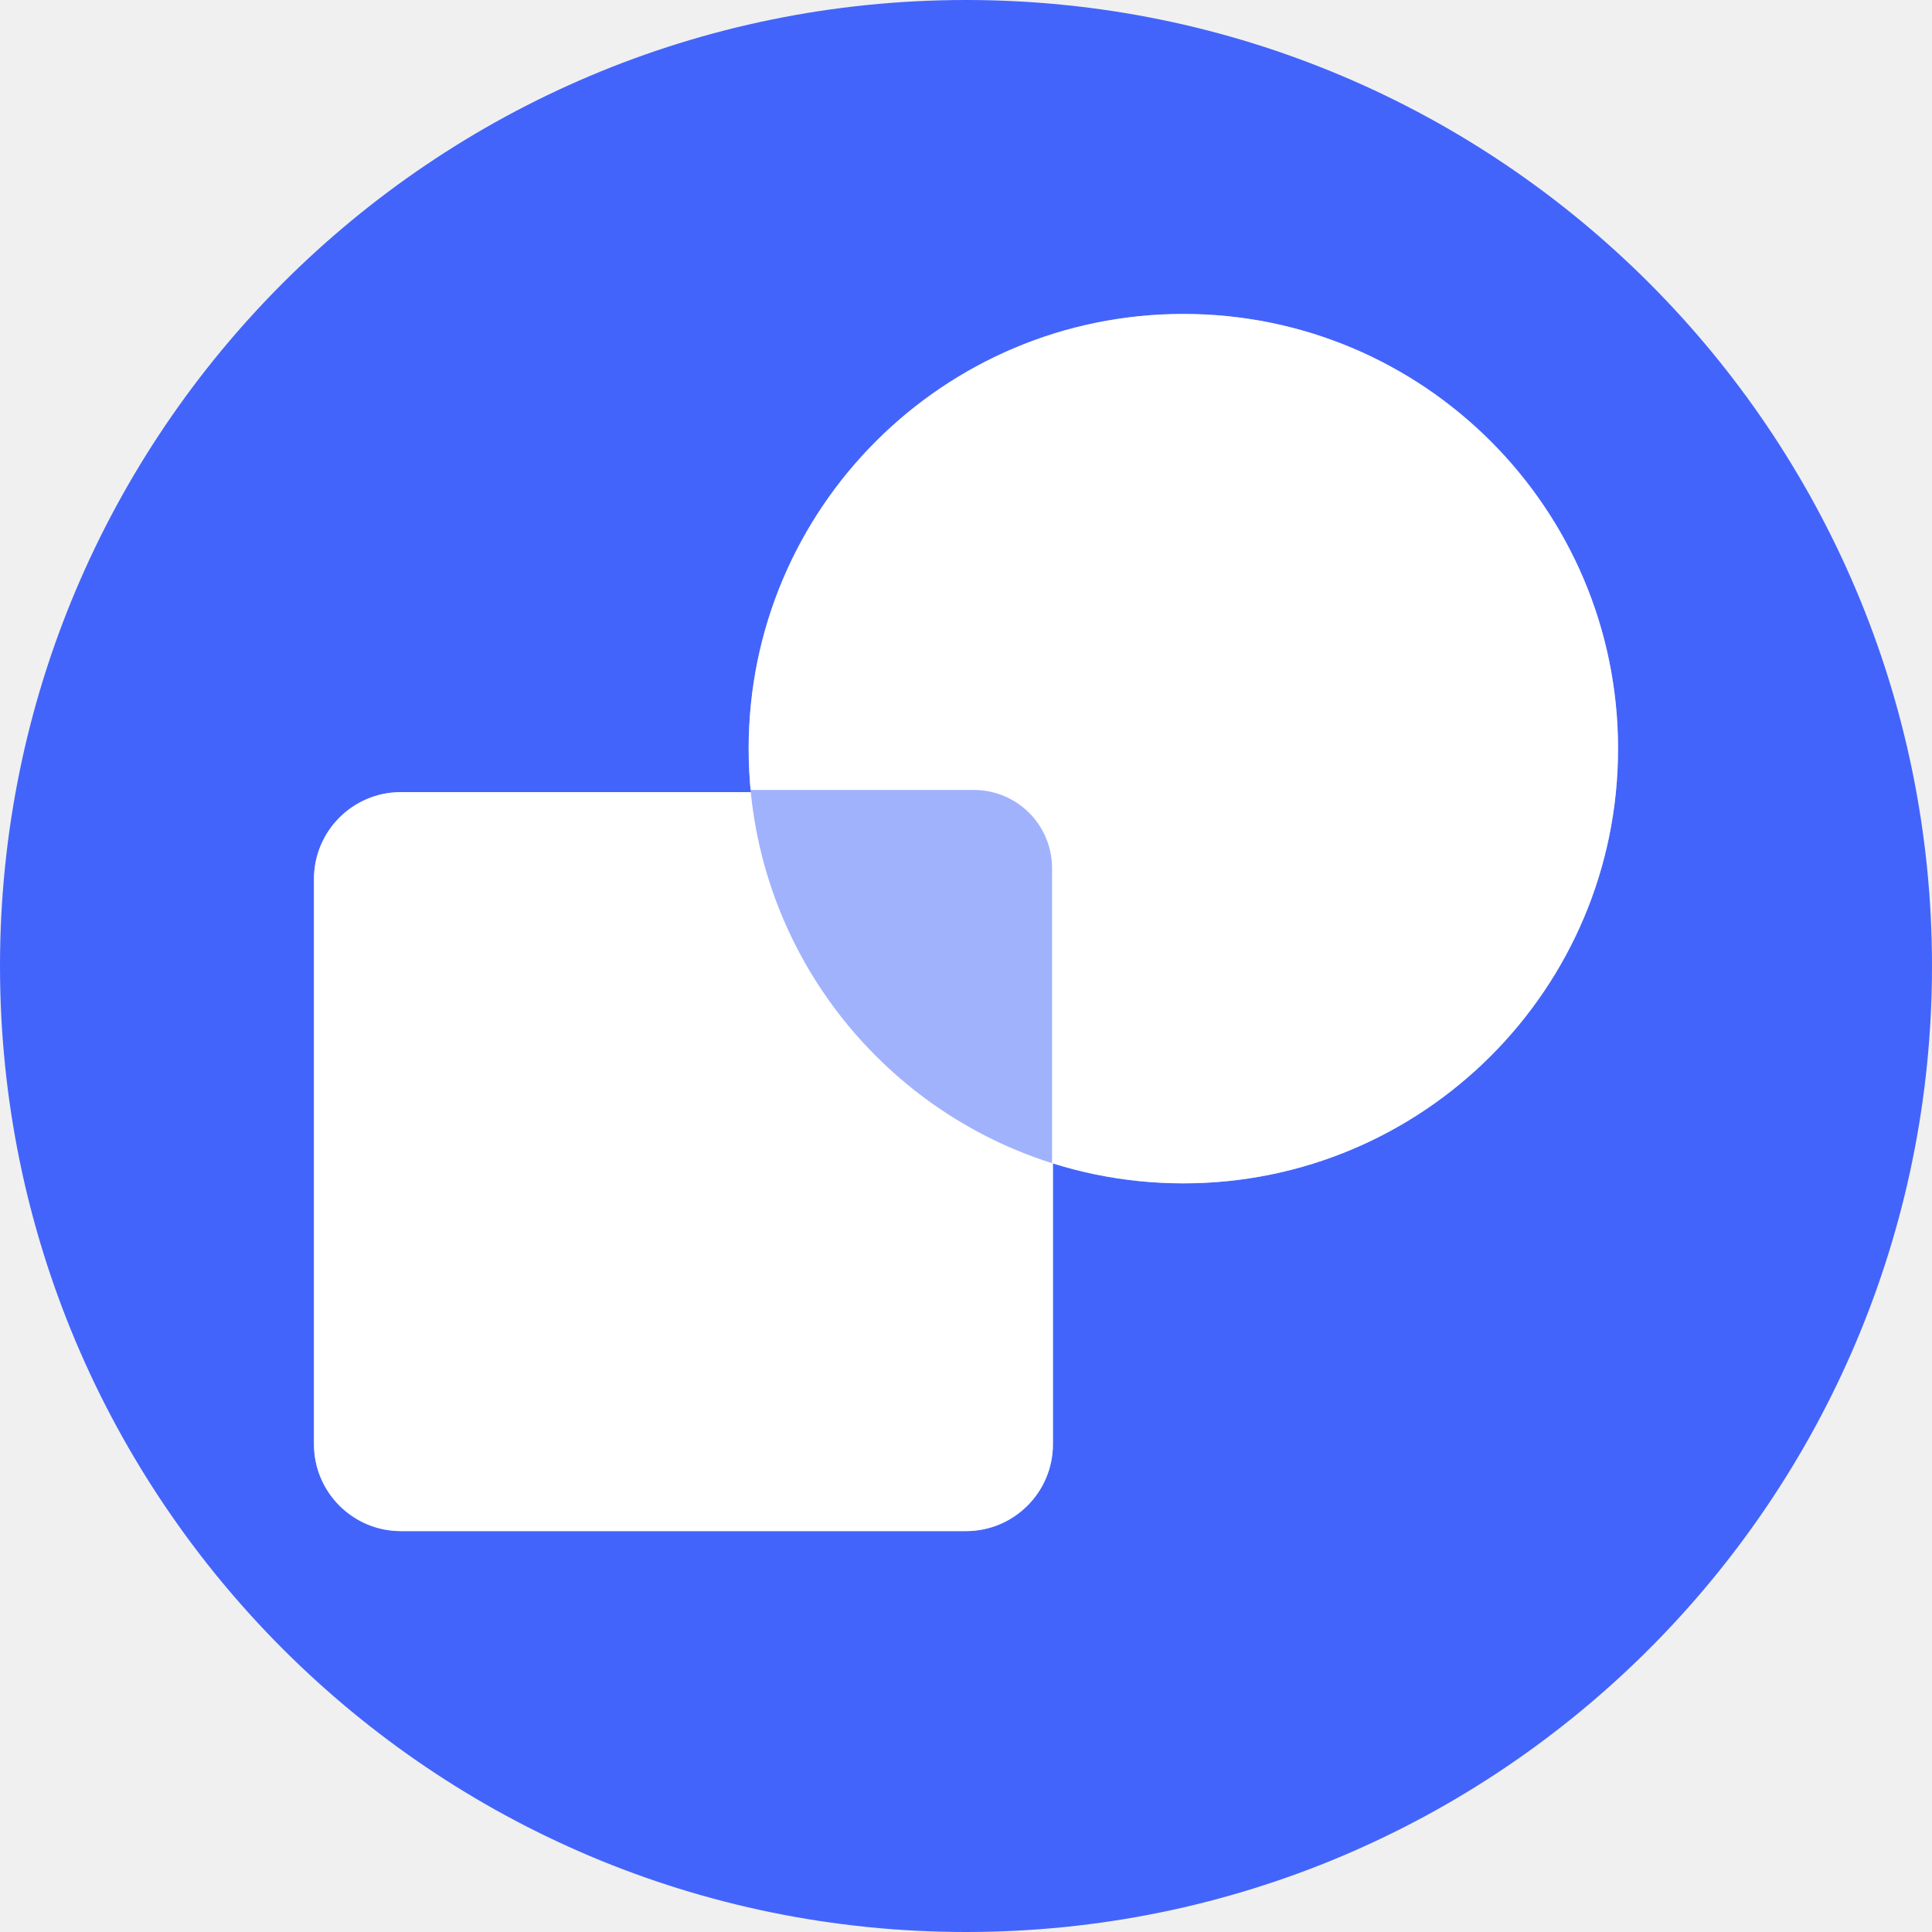
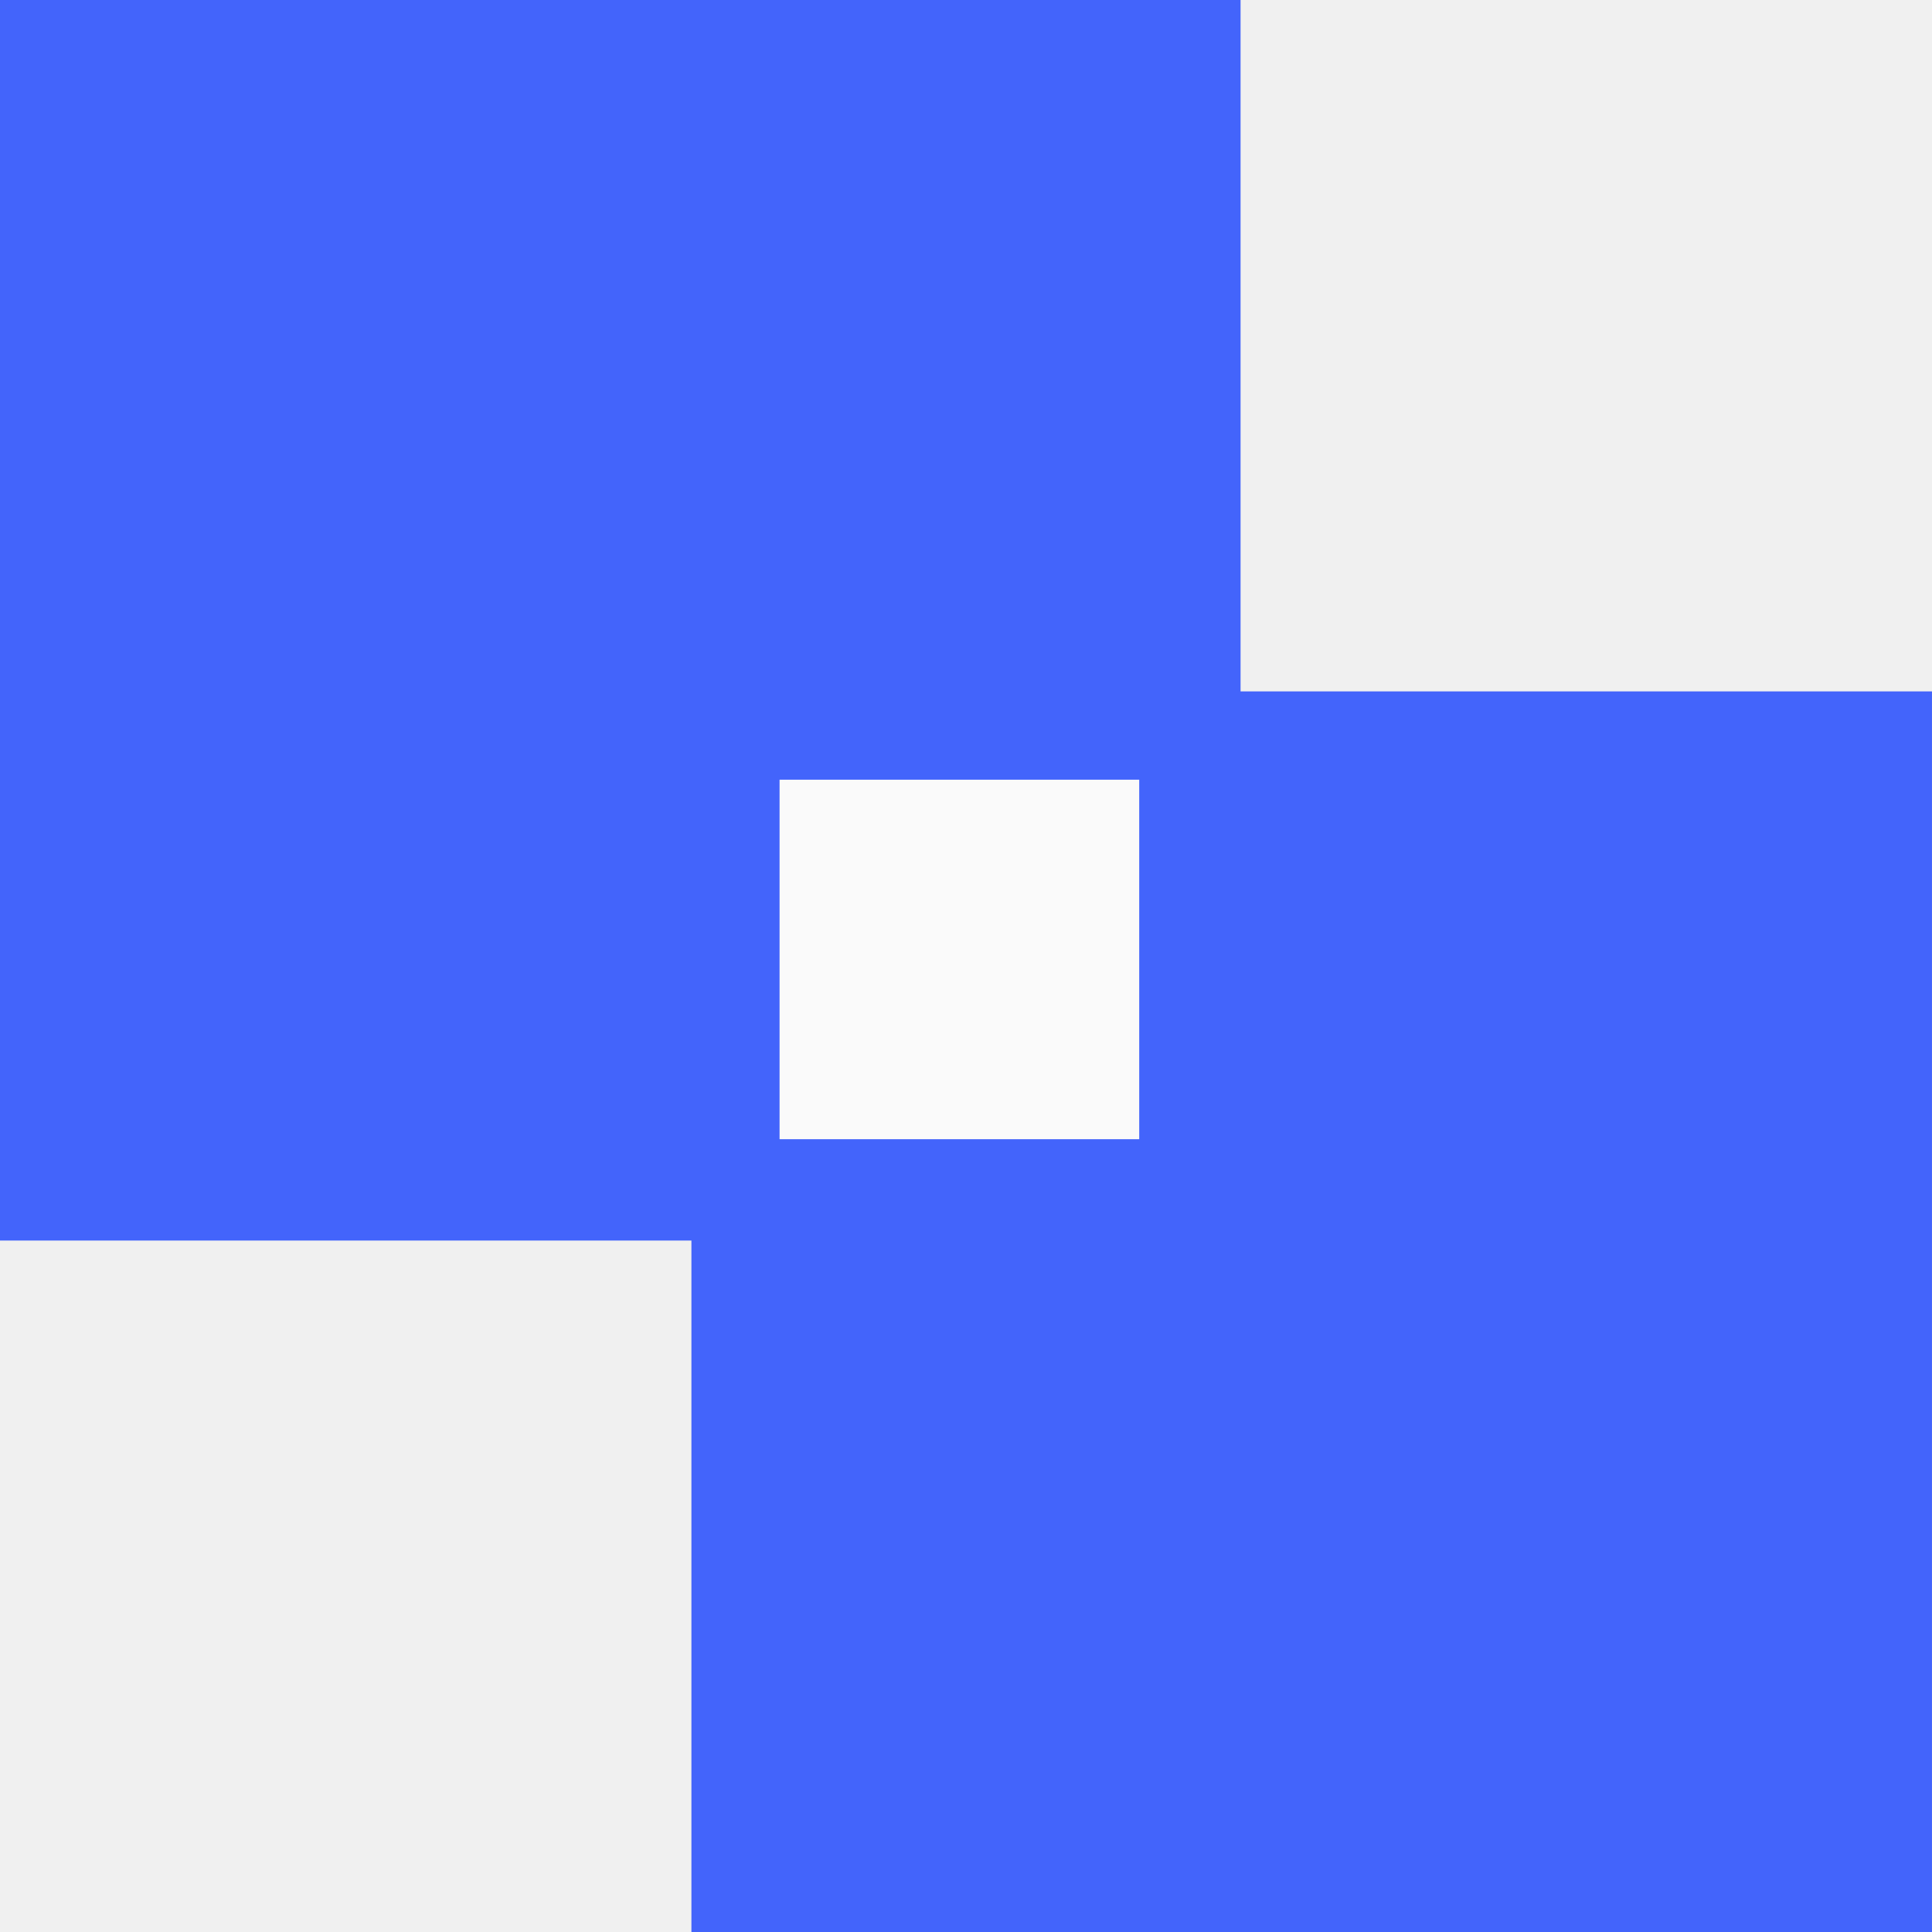
- <svg xmlns="http://www.w3.org/2000/svg" width="20px" height="20px" viewBox="0 0 20 20" version="1.1">
-   <defs />
-   <mask id="myMask">
-     <rect x="0" y="0" width="20" height="20" fill="white" />
-     <g id="copy" transform="translate(0, 0)">
-       <g transform="translate(1, 1) scale(0.9)">
-         <rect x="2.6" y="7.75" width="8.5" height="8.5" rx="1" fill="black" />
-       </g>
-     </g>
-   </mask>
-   <mask id="myMask2">
-     <rect x="0" y="0" width="20" height="20" fill="white" />
-     <g id="copy" transform="translate(0, 0)">
-       <g transform="translate(0, 0)">
-         <circle cx="12.5" cy="7.5" r="5" fill="black" />
-       </g>
-     </g>
-   </mask>
-   <g id="Page-1" stroke="none" stroke-width="1" fill="none" fill-rule="evenodd">
-     <g id="copy-v2">
-       <g id="copy" transform="translate(0, 0)">
-         <circle cx="10" cy="10" r="10" fill="#4364fb" />
-         <g id="copy" transform="translate(1, 1) scale(0.9)">
-           <rect x="2.5" y="8" width="8.5" height="8.5" rx="1" fill="#ffffff80" />
-           <circle cx="12.5" cy="7.5" r="5" fill="#4364fb" />
-           <circle cx="12.5" cy="7.5" r="5" fill="#ffffff80" />
-           <circle cx="12.5" cy="7.5" r="5" fill="white" mask="url(#myMask)" />
-           <rect x="2.5" y="8" width="8.5" height="8.5" rx="1" fill="#ffffff" mask="url(#myMask2)" />
-         </g>
-       </g>
+ <svg xmlns="http://www.w3.org/2000/svg" version="1.1" width="16.416" height="16.416" viewBox="0,0,16.416,16.416">
+   <g transform="translate(-231.7921,-171.7921)">
+     <g data-paper-data="{&quot;isPaintingLayer&quot;:true}" fill-rule="evenodd" stroke="#4364fb" stroke-width="0.75" stroke-linecap="butt" stroke-linejoin="miter" stroke-miterlimit="10" stroke-dasharray="" stroke-dashoffset="0" style="mix-blend-mode: normal">
+       <path d="M233.146,181.958c-0.541,0 -0.979,0 -0.979,0v-9.791c0,0 0.438,0 0.979,0h7.833c0.541,0 0.979,0 0.979,0v9.791c0,0 -0.438,0 -0.979,0z" fill="#4364fb" />
+       <path d="M239.021,187.833c-0.541,0 -0.979,0 -0.979,0v-9.791c0,0 0.438,0 0.979,0h7.833c0.541,0 0.979,0 0.979,0v9.791c0,0 -0.438,0 -0.979,0z" fill="#4364fb" />
+       <path d="M238.422,181.847c-0.21,0 -0.381,0 -0.381,0v-3.805c0,0 0.17,0 0.381,0h3.044c0.21,0 0.381,0 0.381,0v3.805c0,0 -0.17,0 -0.381,0z" fill="#fafafa" />
    </g>
  </g>
</svg>
